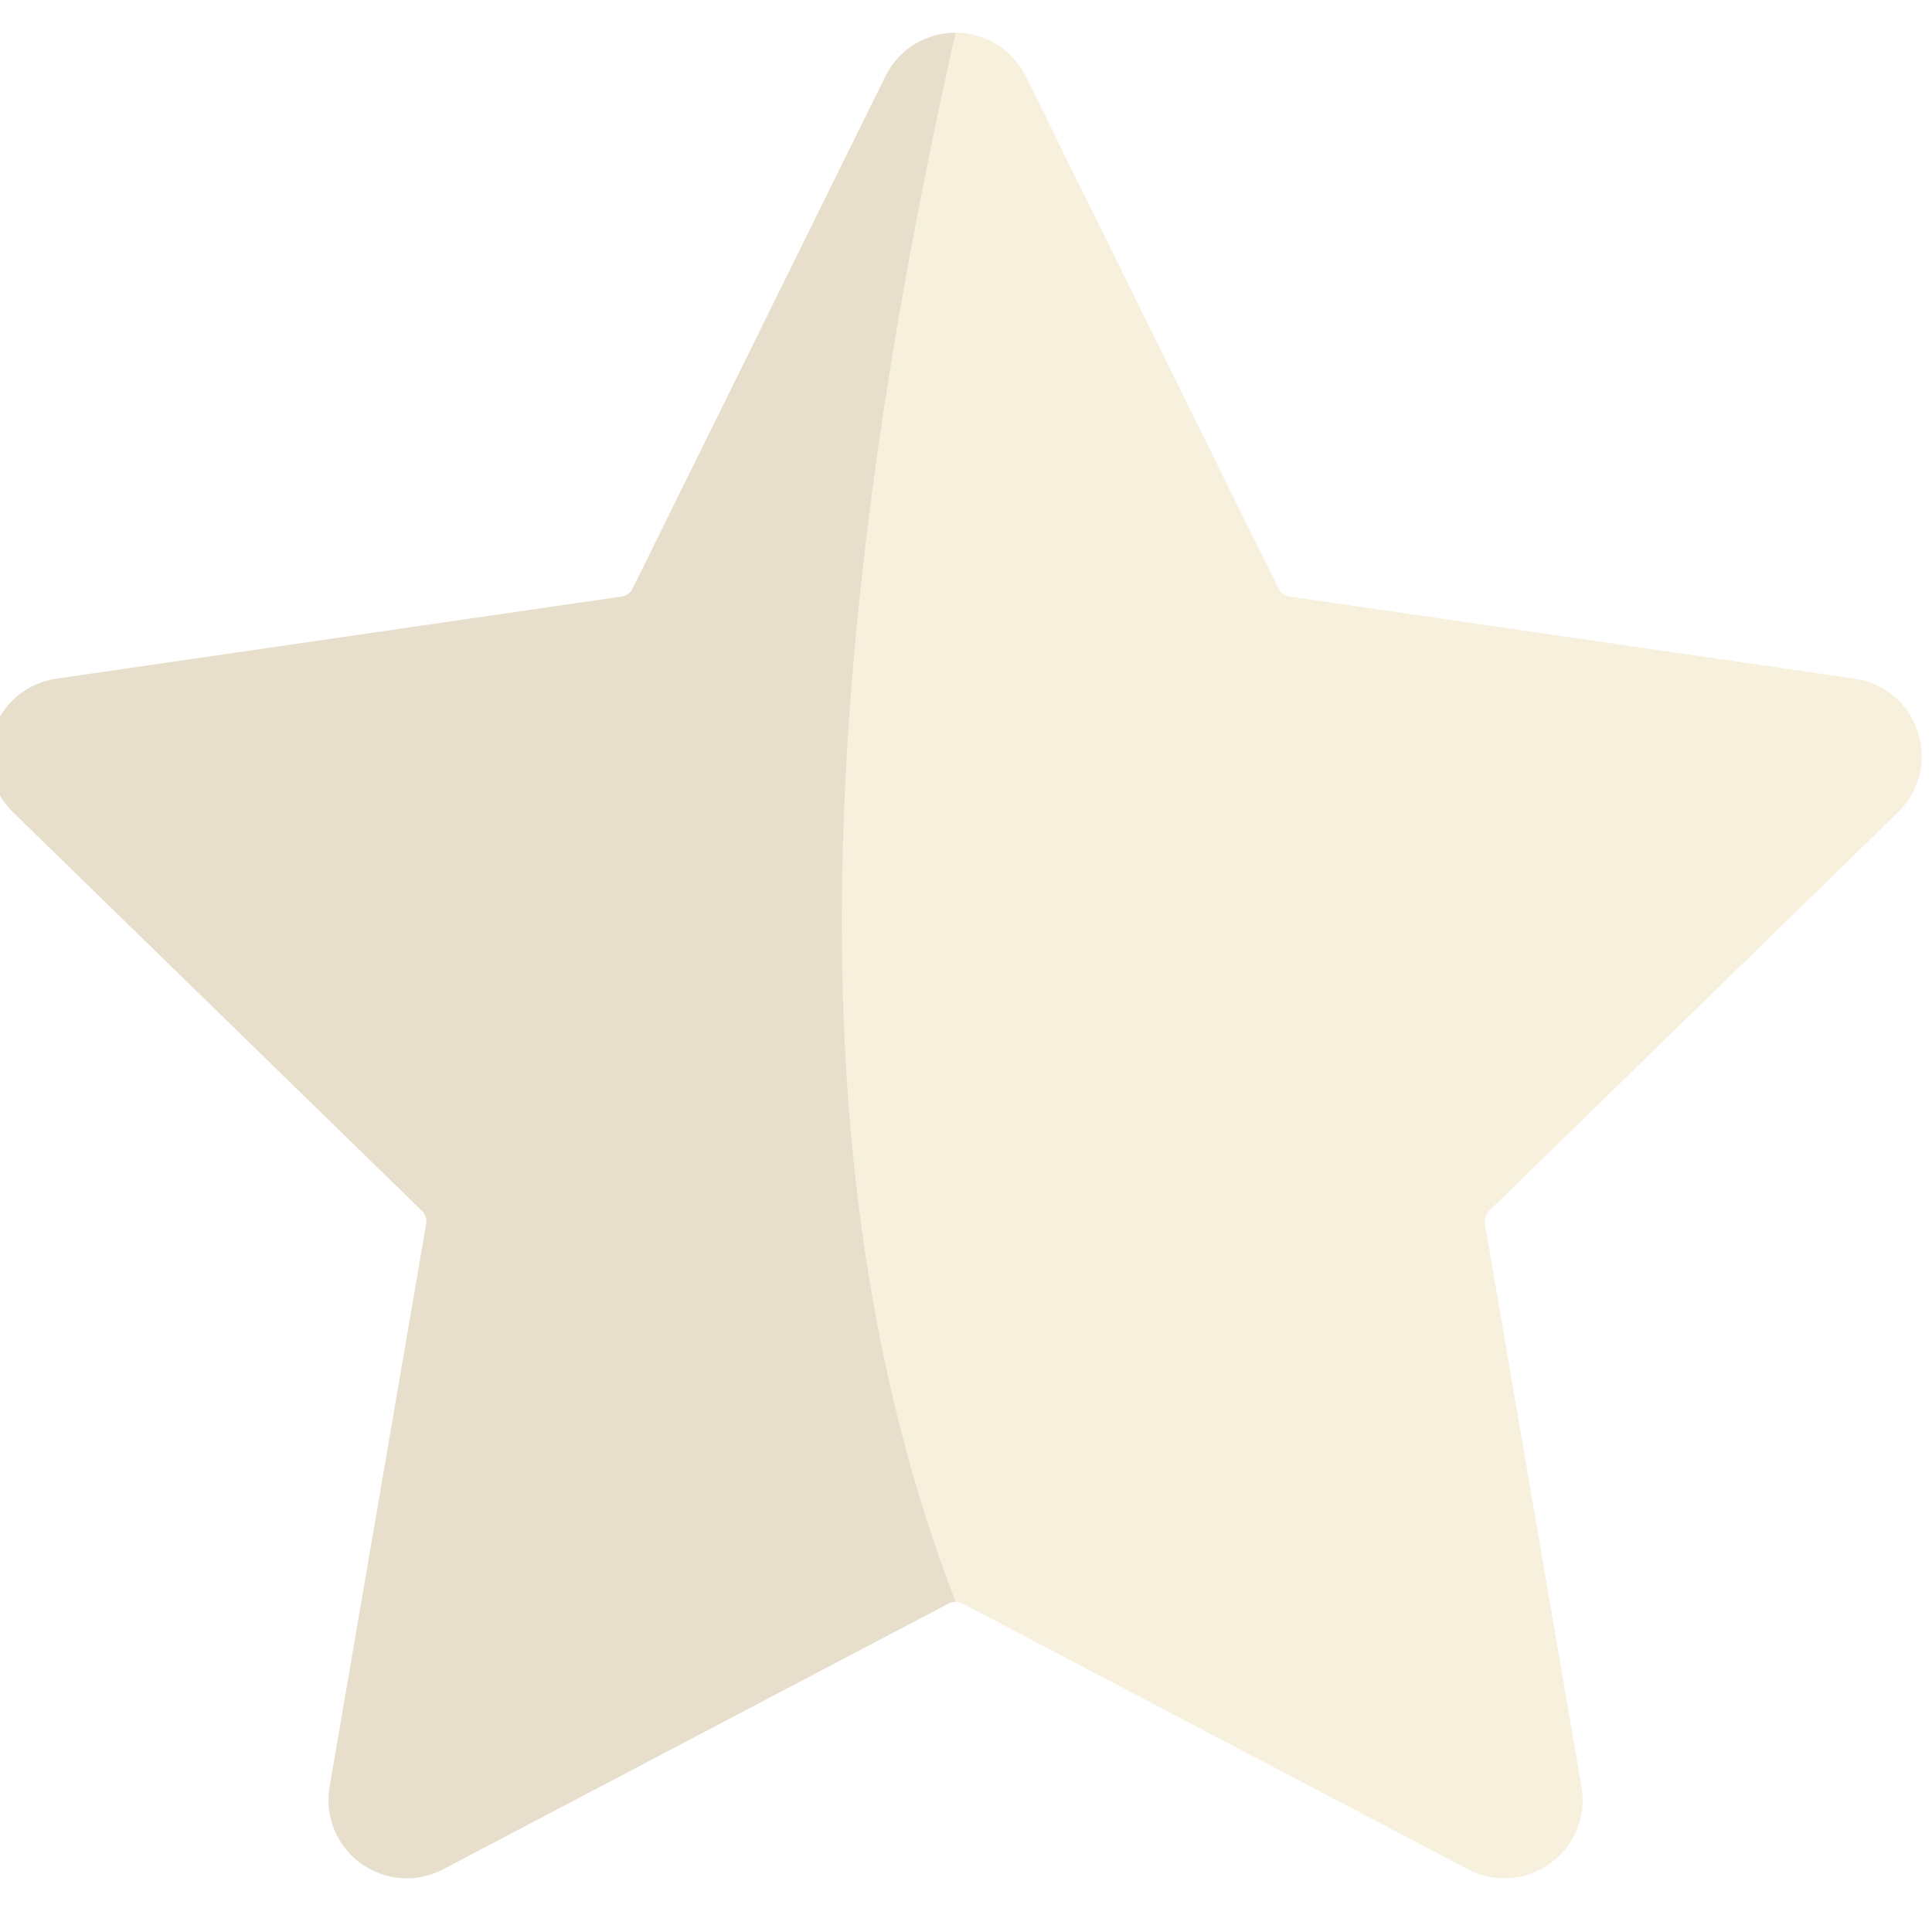
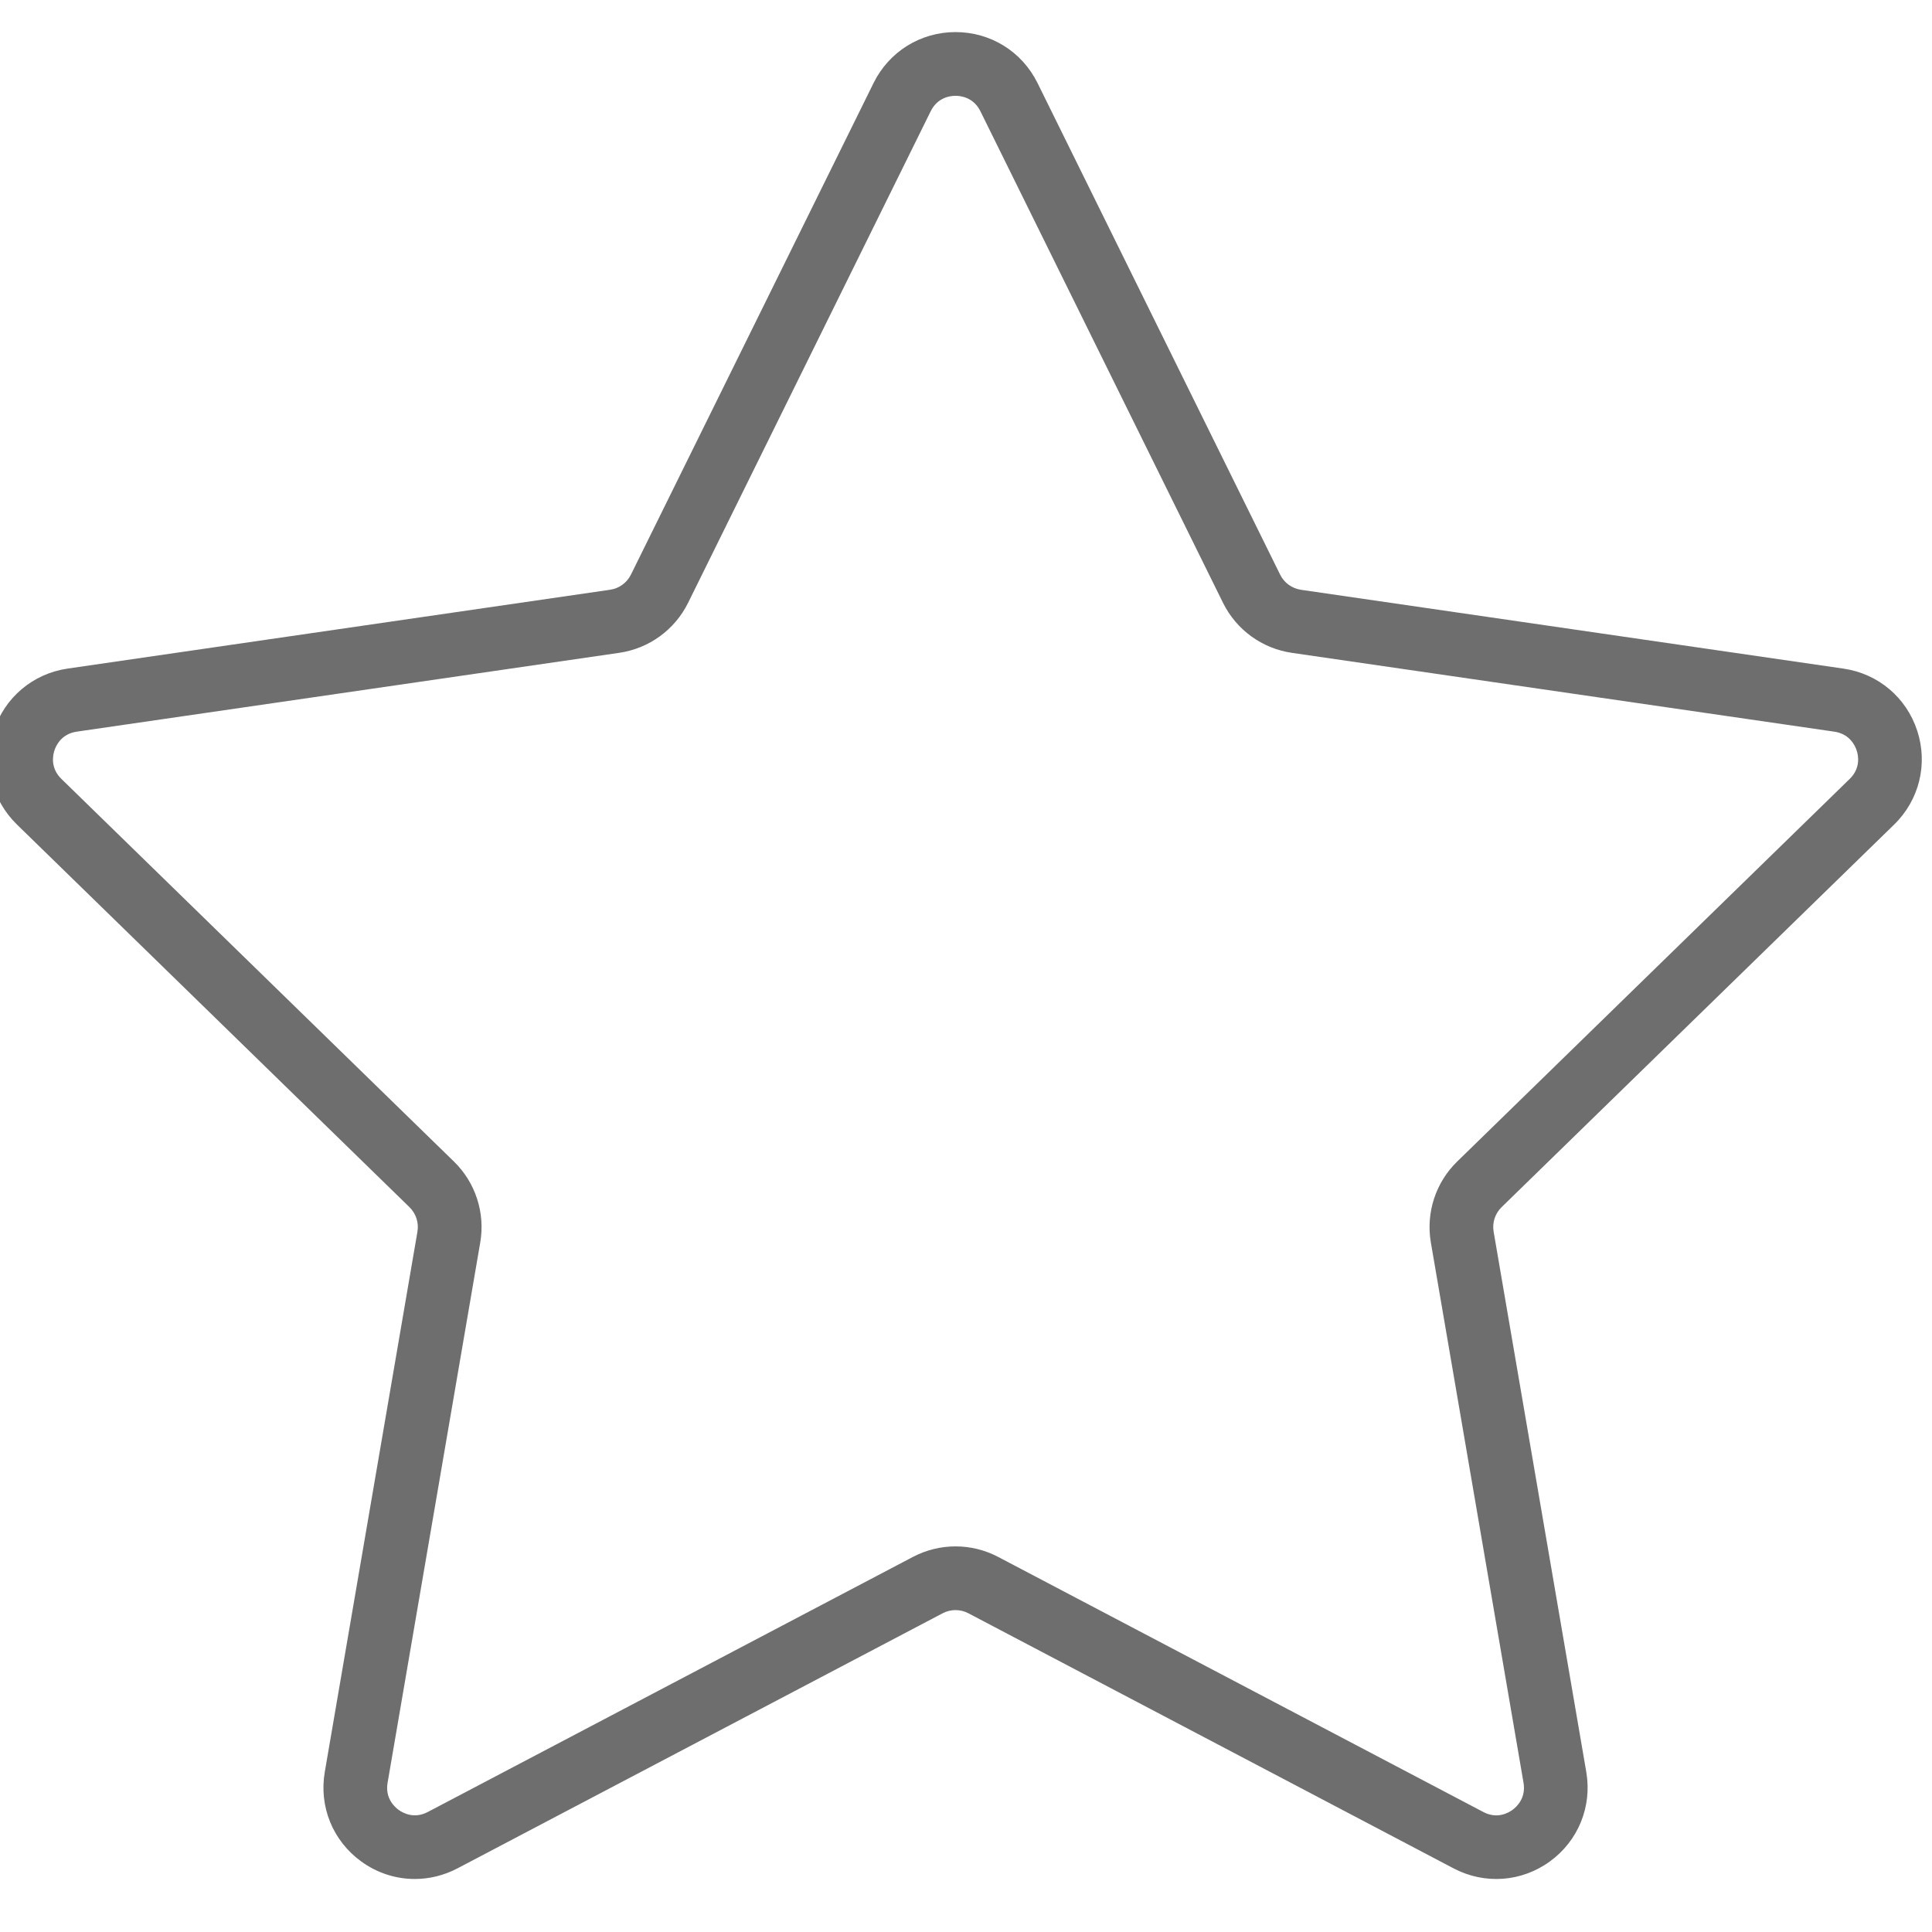
<svg xmlns="http://www.w3.org/2000/svg" version="1.1" width="350" height="350" viewBox="0 0 350 350" xml:space="preserve">
  <defs>
</defs>
  <g id="icon" style="stroke: none; stroke-width: 1; stroke-dasharray: none; stroke-linecap: butt; stroke-linejoin: miter; stroke-miterlimit: 10; fill: none; fill-rule: nonzero; opacity: 1;" transform="translate(-1.944444 -1.944444) scale(3.89 3.89)">
-     <path d="M 45 2.024 C 45 2.024 45 2.024 45 2.024 c -1.398 0 -2.649 0.778 -3.268 2.031 L 29.959 27.911 c -0.099 0.2 -0.29 0.338 -0.51 0.37 L 3.122 32.107 c -1.383 0.201 -2.509 1.151 -2.941 2.48 c -0.432 1.329 -0.079 2.76 0.922 3.736 l 19.049 18.569 c 0.16 0.156 0.233 0.38 0.195 0.599 L 15.85 83.71 c -0.236 1.377 0.319 2.743 1.449 3.564 c 1.129 0.821 2.6 0.927 3.839 0.279 l 23.547 -12.381 c 0.098 -0.051 0.206 -0.077 0.314 -0.077 C 51.721 53.905 50.301 28.878 45 2.024 z" style="stroke: none; stroke-width: 1; stroke-dasharray: none; stroke-linecap: butt; stroke-linejoin: miter; stroke-miterlimit: 10; fill: rgb(231,222,203); fill-rule: nonzero; opacity: 1;" transform=" matrix(1 0 0 1 0 0) " stroke-linecap="round" />
-     <path d="M 45 2.024 C 45 2.024 45 2.024 45 2.024 c 1.398 0 2.649 0.778 3.268 2.031 l 11.773 23.856 c 0.099 0.2 0.29 0.338 0.51 0.37 l 26.326 3.826 c 1.383 0.201 2.509 1.151 2.941 2.48 c 0.432 1.329 0.079 2.76 -0.922 3.736 L 69.847 56.892 c -0.16 0.156 -0.233 0.38 -0.195 0.599 L 74.15 83.71 c 0.236 1.377 -0.319 2.743 -1.449 3.564 c -1.129 0.821 -2.6 0.927 -3.839 0.279 L 45.315 75.172 c -0.098 -0.051 -0.206 -0.077 -0.314 -0.077 C 37.08 54.593 38.849 29.395 45 2.024 z" style="stroke: none; stroke-width: 1; stroke-dasharray: none; stroke-linecap: butt; stroke-linejoin: miter; stroke-miterlimit: 10; fill: rgb(246,240,221); fill-rule: nonzero; opacity: 1;" transform=" matrix(1 0 0 1 0 0) " stroke-linecap="round" />
+     <path d="M 19.817 88.005 c -0.879 0 -1.752 -0.275 -2.498 -0.818 c -1.321 -0.959 -1.97 -2.555 -1.694 -4.165 l 4.315 -25.161 c 0.072 -0.419 -0.067 -0.846 -0.371 -1.143 L 1.289 38.899 c -1.169 -1.14 -1.582 -2.812 -1.077 -4.365 c 0.505 -1.553 1.822 -2.663 3.437 -2.898 l 25.263 -3.671 c 0.421 -0.061 0.784 -0.325 0.972 -0.707 L 41.182 4.367 C 41.905 2.903 43.367 1.994 45 1.994 c 1.633 0 3.096 0.909 3.818 2.373 L 60.116 27.26 c 0.188 0.382 0.551 0.645 0.972 0.707 l 25.264 3.671 c 1.616 0.235 2.932 1.345 3.436 2.898 c 0.504 1.553 0.092 3.225 -1.078 4.365 L 70.43 56.718 c -0.304 0.297 -0.443 0.723 -0.371 1.143 l 4.315 25.161 c 0.275 1.61 -0.374 3.206 -1.694 4.165 c -1.32 0.961 -3.038 1.085 -4.484 0.325 l -22.596 -11.88 c -0.376 -0.199 -0.825 -0.198 -1.201 -0.001 L 21.803 87.511 C 21.174 87.841 20.494 88.005 19.817 88.005 z M 45 72.516 c 0.68 0 1.361 0.163 1.982 0.489 l 22.596 11.88 c 0.64 0.341 1.165 0.044 1.359 -0.098 c 0.195 -0.142 0.636 -0.549 0.514 -1.263 l -4.315 -25.16 c -0.237 -1.382 0.22 -2.791 1.225 -3.77 l 18.28 -17.819 c 0.519 -0.506 0.402 -1.094 0.326 -1.323 c -0.074 -0.229 -0.325 -0.774 -1.041 -0.878 l -25.264 -3.671 c -1.388 -0.202 -2.586 -1.073 -3.206 -2.33 L 46.158 5.681 c -0.321 -0.65 -0.917 -0.72 -1.158 -0.72 c -0.241 0 -0.837 0.07 -1.157 0.719 L 32.545 28.573 c -0.621 1.257 -1.819 2.127 -3.206 2.329 L 4.075 34.573 c -0.717 0.104 -0.967 0.649 -1.042 0.878 c -0.074 0.23 -0.192 0.818 0.326 1.323 L 21.64 54.594 c 1.004 0.978 1.462 2.388 1.225 3.77 L 18.55 83.524 c -0.123 0.714 0.318 1.12 0.513 1.262 c 0.196 0.142 0.718 0.436 1.359 0.099 l 22.597 -11.881 C 43.639 72.679 44.32 72.516 45 72.516 z" style="stroke: none; stroke-width: 1; stroke-dasharray: none; stroke-linecap: butt; stroke-linejoin: miter; stroke-miterlimit: 10; fill: rgb(110,110,110); fill-rule: nonzero; opacity: 1;" transform=" matrix(1 0 0 1 0 0) " stroke-linecap="round" />
  </g>
</svg>
